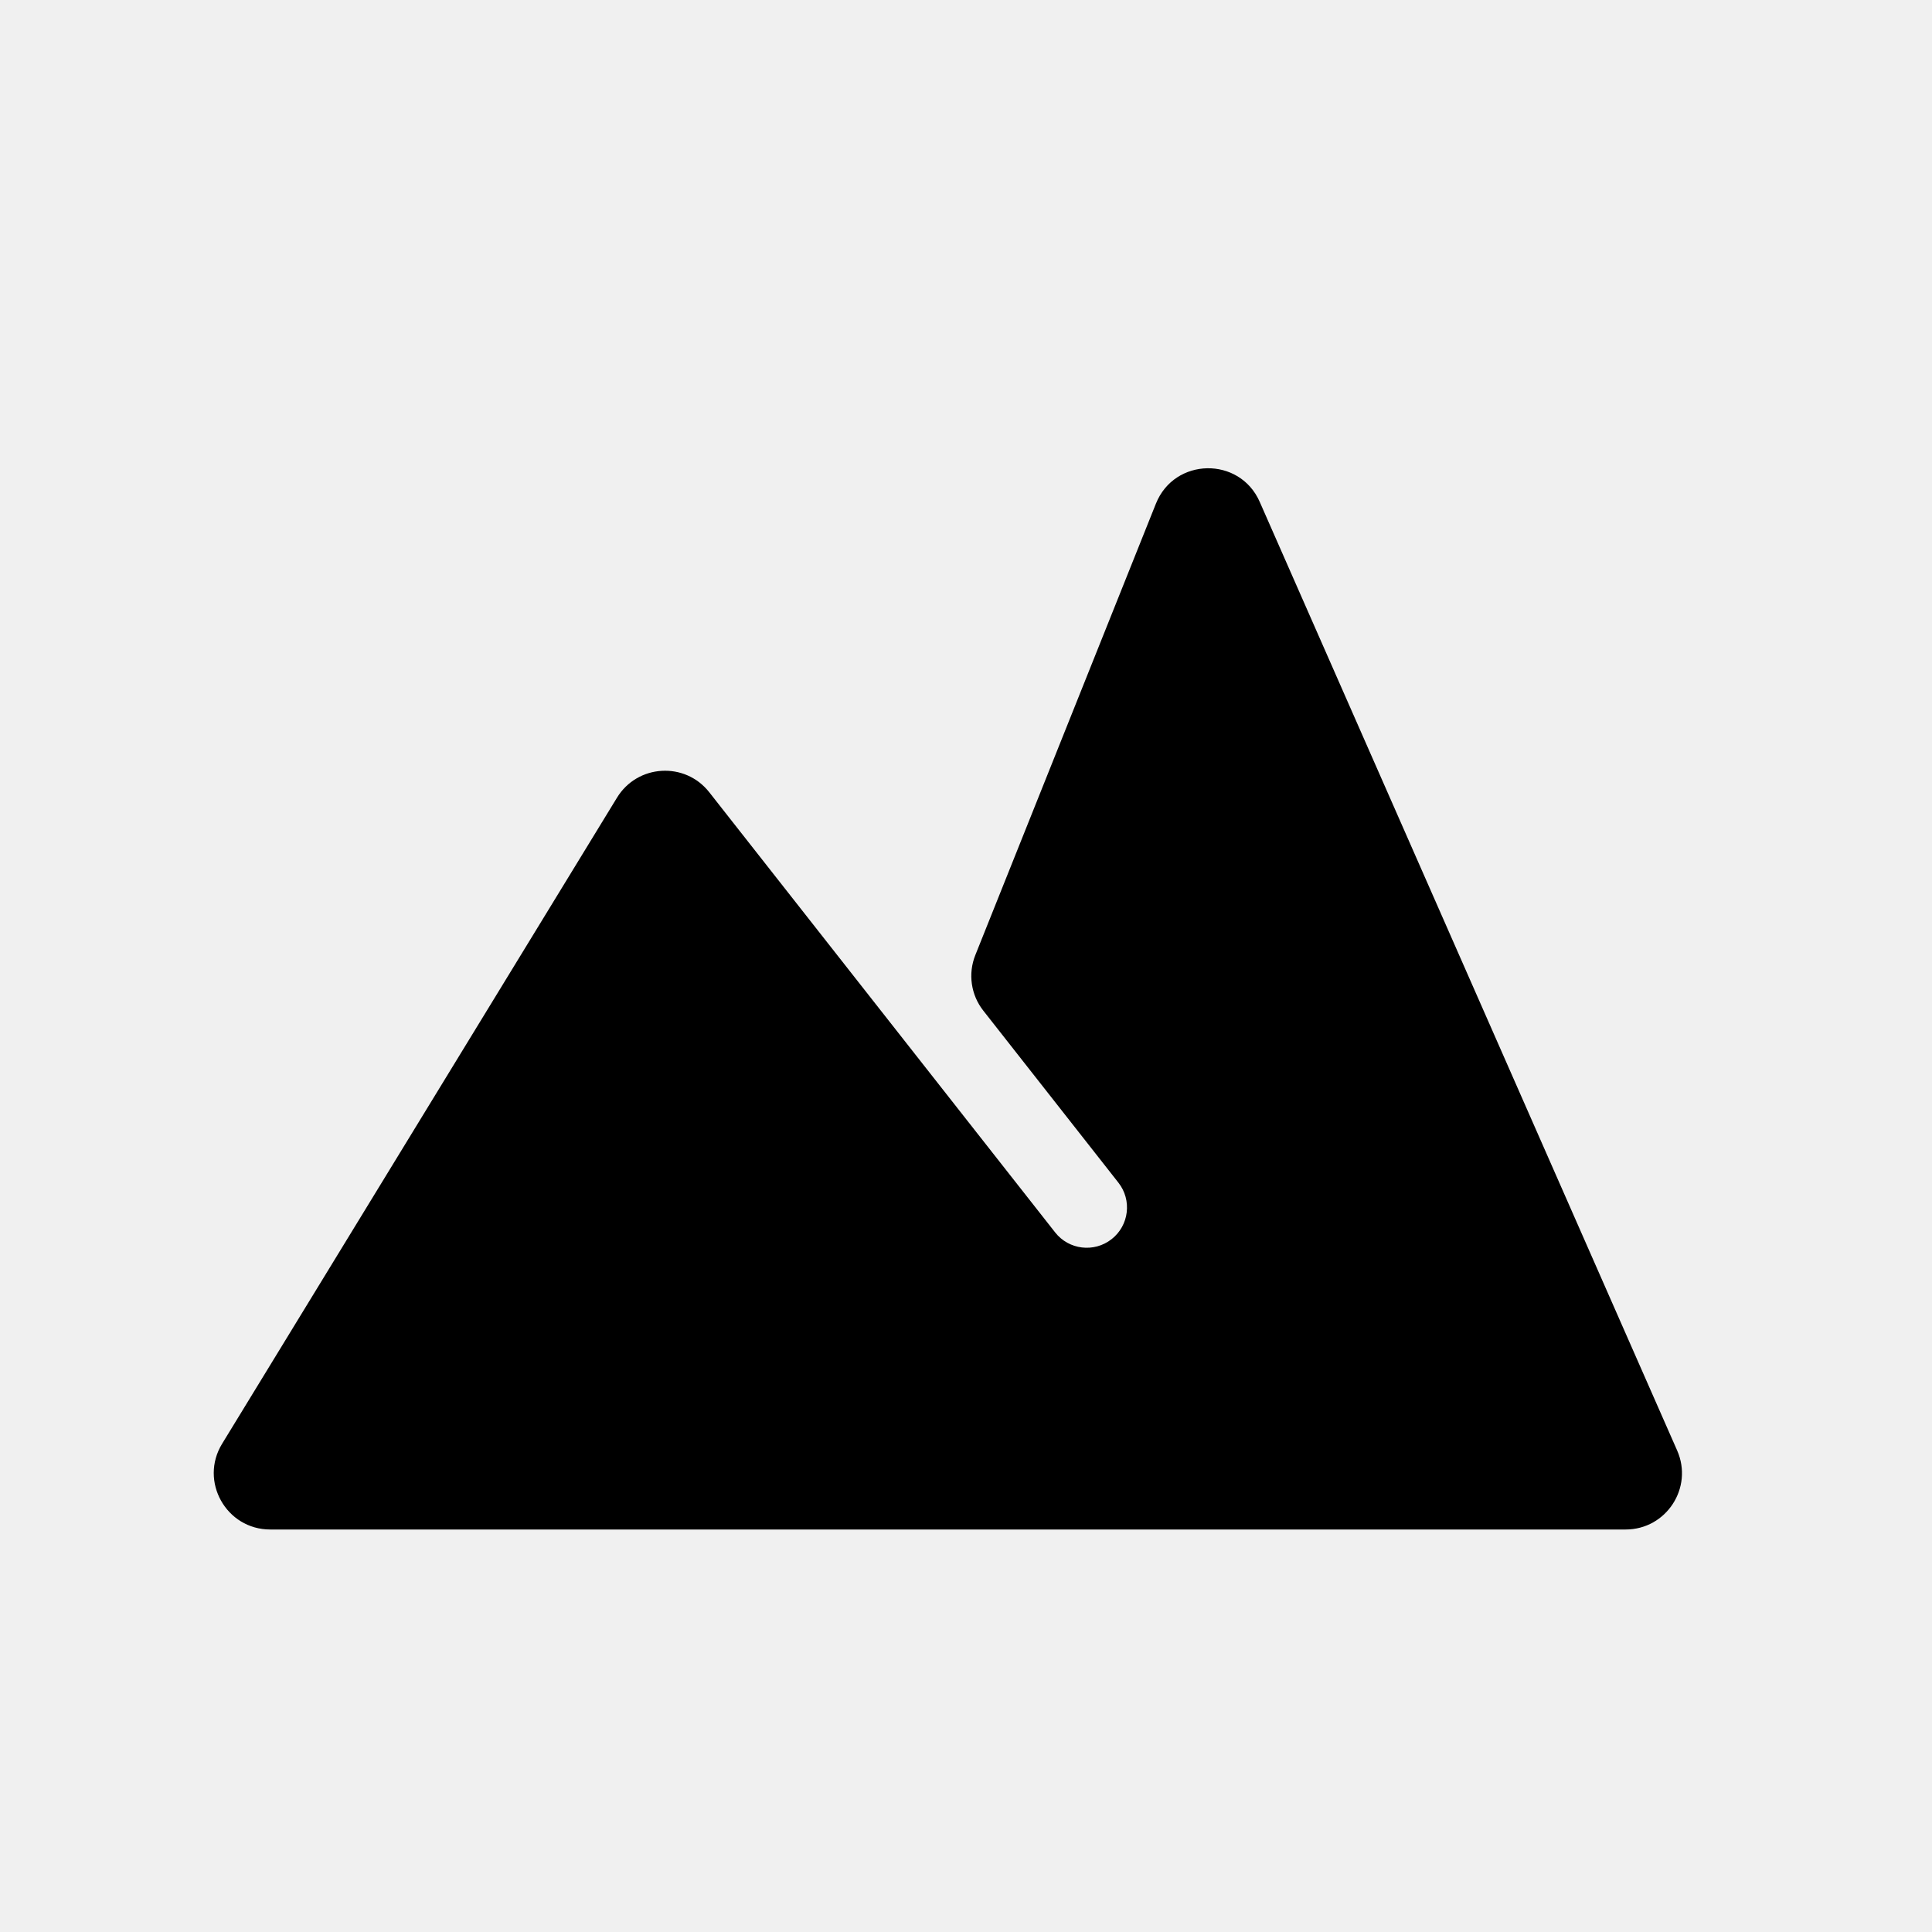
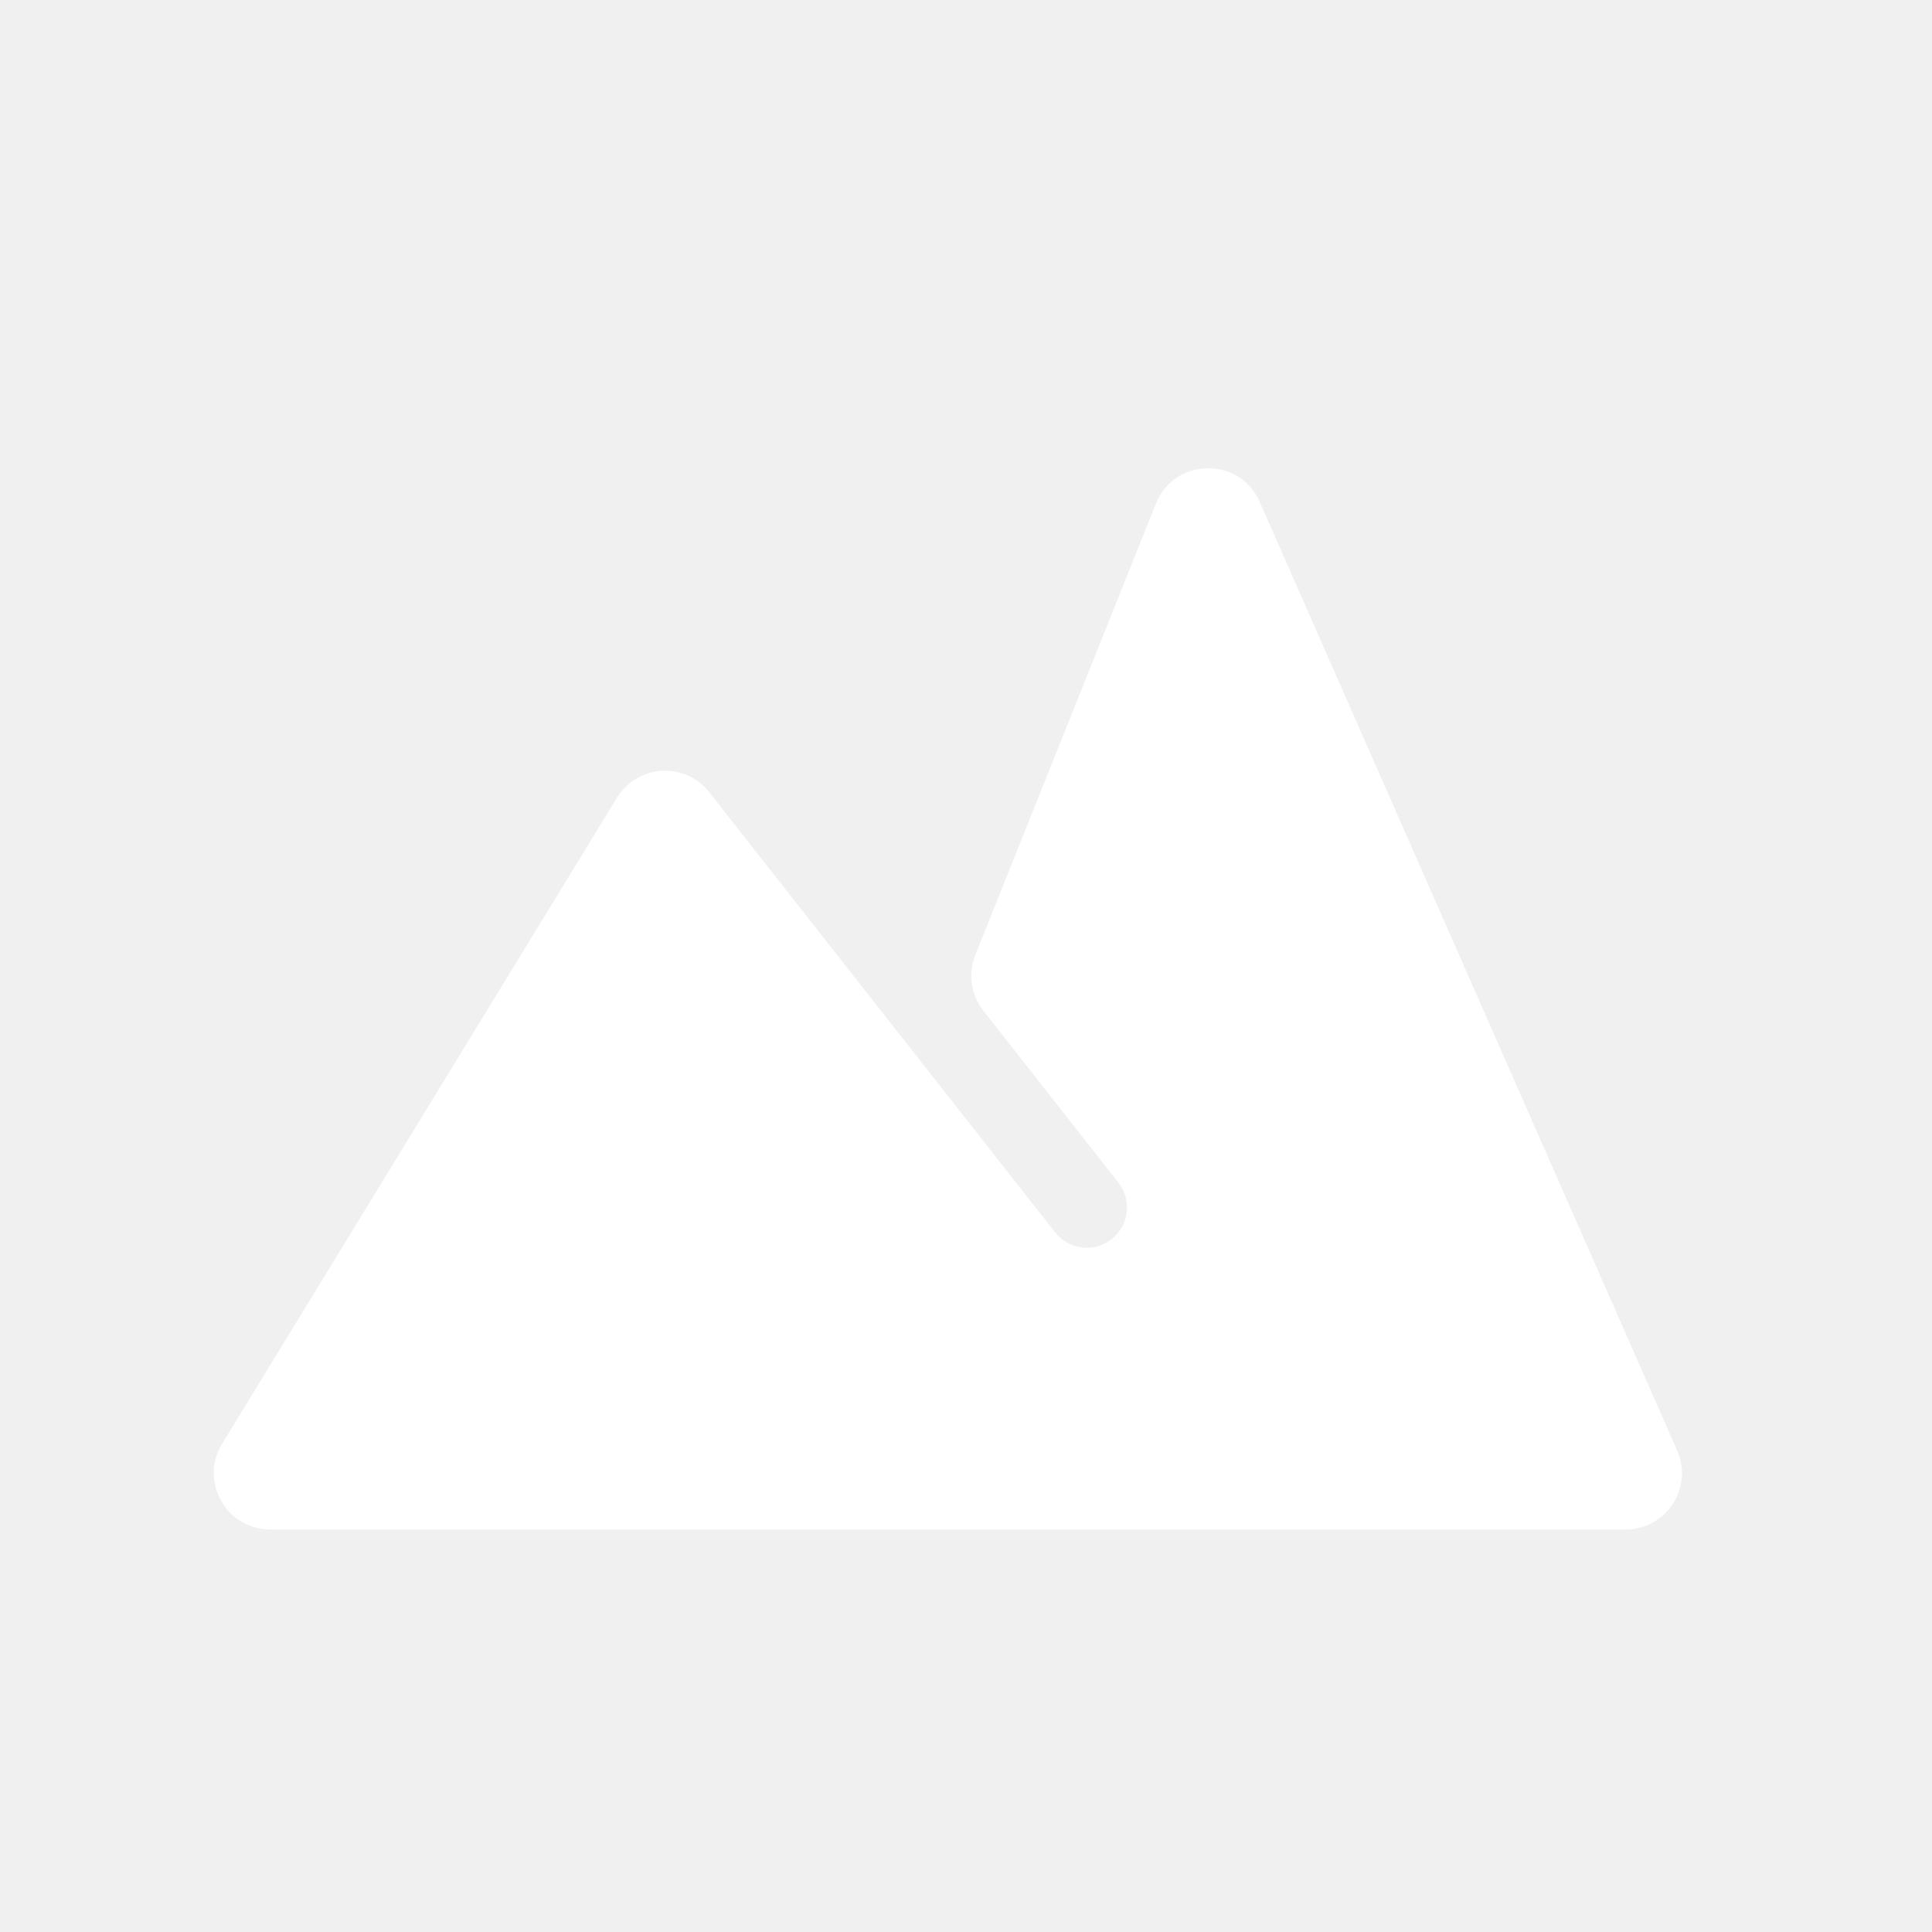
<svg xmlns="http://www.w3.org/2000/svg" width="800px" height="800px" viewBox="0 0 24 24" fill="none">
-   <path fill-rule="evenodd" clip-rule="evenodd" d="M3.186 18.196C3.105 18.329 3.2 18.5 3.357 18.5H20.194C20.338 18.5 20.435 18.352 20.377 18.22L15.192 6.436C15.12 6.274 14.889 6.278 14.823 6.442L12.58 12.049C12.554 12.116 12.565 12.191 12.609 12.247L14.286 14.382C14.627 14.816 14.552 15.445 14.118 15.786C13.684 16.128 13.055 16.052 12.714 15.618L8.418 10.151C8.332 10.041 8.163 10.051 8.09 10.17L3.186 18.196Z" fill="#000000" />
-   <path d="M14.286 14.382L14.68 14.073L14.68 14.073L14.286 14.382ZM14.118 15.786L13.809 15.393L13.809 15.393L14.118 15.786ZM12.714 15.618L13.107 15.309L13.107 15.309L12.714 15.618ZM12.58 12.049L12.116 11.864L12.58 12.049ZM12.609 12.247L12.216 12.556L12.609 12.247ZM8.418 10.151L8.811 9.842L8.418 10.151ZM8.09 10.17L7.664 9.91L8.09 10.17ZM15.192 6.436L15.649 6.235L15.192 6.436ZM14.823 6.442L15.287 6.628L14.823 6.442ZM3.186 18.196L2.759 17.935L3.186 18.196ZM20.377 18.22L19.919 18.421L20.377 18.22ZM20.194 19H3.357V18H20.194V19ZM15.649 6.235L20.834 18.018L19.919 18.421L14.734 6.637L15.649 6.235ZM12.116 11.864L14.359 6.257L15.287 6.628L13.044 12.235L12.116 11.864ZM13.002 11.938L14.68 14.073L13.893 14.691L12.216 12.556L13.002 11.938ZM14.68 14.073C15.191 14.725 15.078 15.668 14.427 16.18L13.809 15.393C14.026 15.223 14.064 14.908 13.893 14.691L14.68 14.073ZM14.427 16.18C13.775 16.691 12.832 16.578 12.32 15.927L13.107 15.309C13.277 15.526 13.592 15.564 13.809 15.393L14.427 16.18ZM12.32 15.927L8.025 10.46L8.811 9.842L13.107 15.309L12.32 15.927ZM2.759 17.935L7.664 9.91L8.517 10.431L3.613 18.456L2.759 17.935ZM13.044 12.235C13.084 12.136 13.068 12.022 13.002 11.938L12.216 12.556C12.061 12.36 12.023 12.096 12.116 11.864L13.044 12.235ZM8.025 10.46C8.154 10.624 8.408 10.609 8.517 10.431L7.664 9.91C7.918 9.493 8.51 9.458 8.811 9.842L8.025 10.46ZM14.734 6.637C14.841 6.881 15.189 6.875 15.287 6.628L14.359 6.257C14.589 5.681 15.4 5.667 15.649 6.235L14.734 6.637ZM3.357 19C2.81 19 2.474 18.401 2.759 17.935L3.613 18.456C3.735 18.256 3.591 18 3.357 18V19ZM20.194 18C19.977 18 19.832 18.223 19.919 18.421L20.834 18.018C21.038 18.481 20.699 19 20.194 19V18Z" fill="#000000" />
+   <path fill-rule="evenodd" clip-rule="evenodd" d="M3.186 18.196C3.105 18.329 3.2 18.5 3.357 18.5H20.194C20.338 18.5 20.435 18.352 20.377 18.22L15.192 6.436C15.12 6.274 14.889 6.278 14.823 6.442L12.58 12.049C12.554 12.116 12.565 12.191 12.609 12.247L14.286 14.382C14.627 14.816 14.552 15.445 14.118 15.786C13.684 16.128 13.055 16.052 12.714 15.618L8.418 10.151C8.332 10.041 8.163 10.051 8.09 10.17L3.186 18.196Z" fill="#ffffff" />
+   <path d="M14.286 14.382L14.68 14.073L14.68 14.073L14.286 14.382ZM14.118 15.786L13.809 15.393L13.809 15.393L14.118 15.786ZM12.714 15.618L13.107 15.309L13.107 15.309L12.714 15.618ZM12.58 12.049L12.116 11.864L12.58 12.049ZM12.609 12.247L12.216 12.556L12.609 12.247ZM8.418 10.151L8.811 9.842L8.418 10.151ZM8.09 10.17L7.664 9.91L8.09 10.17ZM15.192 6.436L15.649 6.235L15.192 6.436ZM14.823 6.442L15.287 6.628L14.823 6.442ZM3.186 18.196L2.759 17.935L3.186 18.196ZM20.377 18.22L19.919 18.421L20.377 18.22ZM20.194 19H3.357V18H20.194V19ZM15.649 6.235L20.834 18.018L19.919 18.421L14.734 6.637L15.649 6.235ZM12.116 11.864L14.359 6.257L15.287 6.628L13.044 12.235L12.116 11.864ZM13.002 11.938L14.68 14.073L13.893 14.691L12.216 12.556L13.002 11.938ZM14.68 14.073C15.191 14.725 15.078 15.668 14.427 16.18L13.809 15.393C14.026 15.223 14.064 14.908 13.893 14.691L14.68 14.073ZM14.427 16.18C13.775 16.691 12.832 16.578 12.32 15.927L13.107 15.309C13.277 15.526 13.592 15.564 13.809 15.393L14.427 16.18ZM12.32 15.927L8.025 10.46L8.811 9.842L13.107 15.309L12.32 15.927ZM2.759 17.935L7.664 9.91L8.517 10.431L3.613 18.456L2.759 17.935ZM13.044 12.235C13.084 12.136 13.068 12.022 13.002 11.938L12.216 12.556C12.061 12.36 12.023 12.096 12.116 11.864L13.044 12.235ZM8.025 10.46C8.154 10.624 8.408 10.609 8.517 10.431L7.664 9.91C7.918 9.493 8.51 9.458 8.811 9.842L8.025 10.46ZM14.734 6.637C14.841 6.881 15.189 6.875 15.287 6.628L14.359 6.257C14.589 5.681 15.4 5.667 15.649 6.235L14.734 6.637ZM3.357 19C2.81 19 2.474 18.401 2.759 17.935L3.613 18.456C3.735 18.256 3.591 18 3.357 18V19ZM20.194 18C19.977 18 19.832 18.223 19.919 18.421L20.834 18.018C21.038 18.481 20.699 19 20.194 19V18Z" fill="#ffffff" />
</svg>
